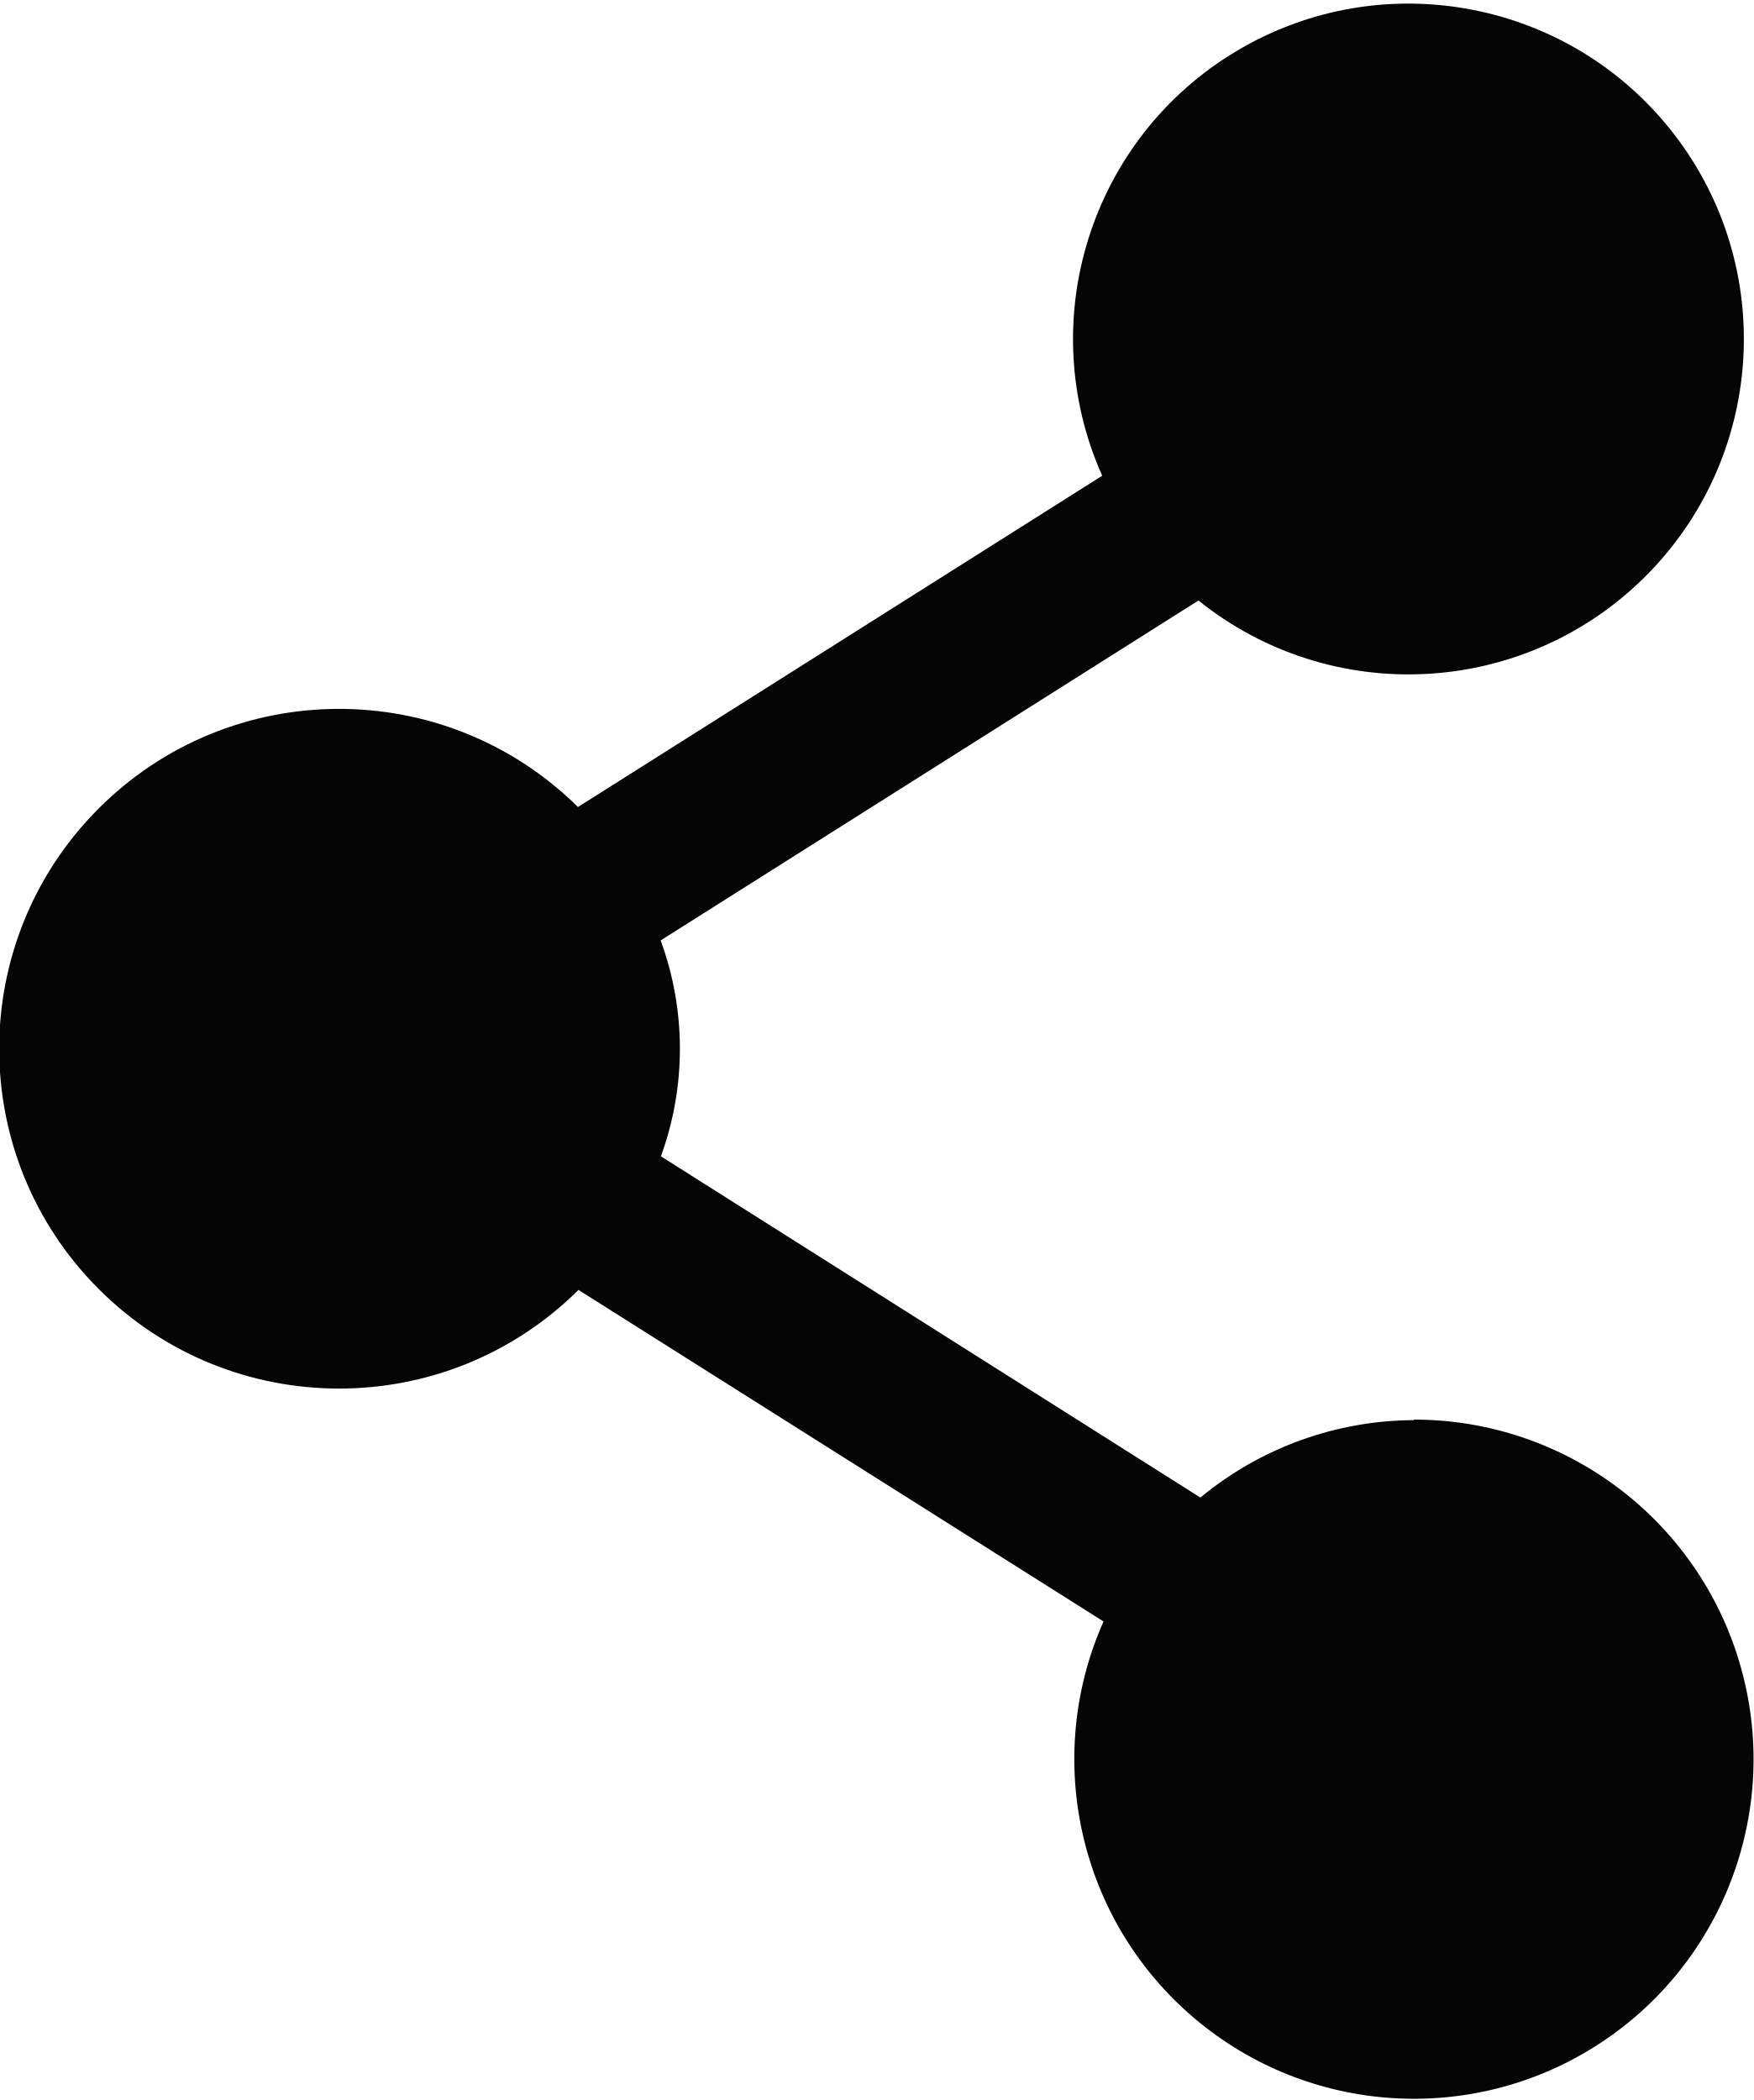
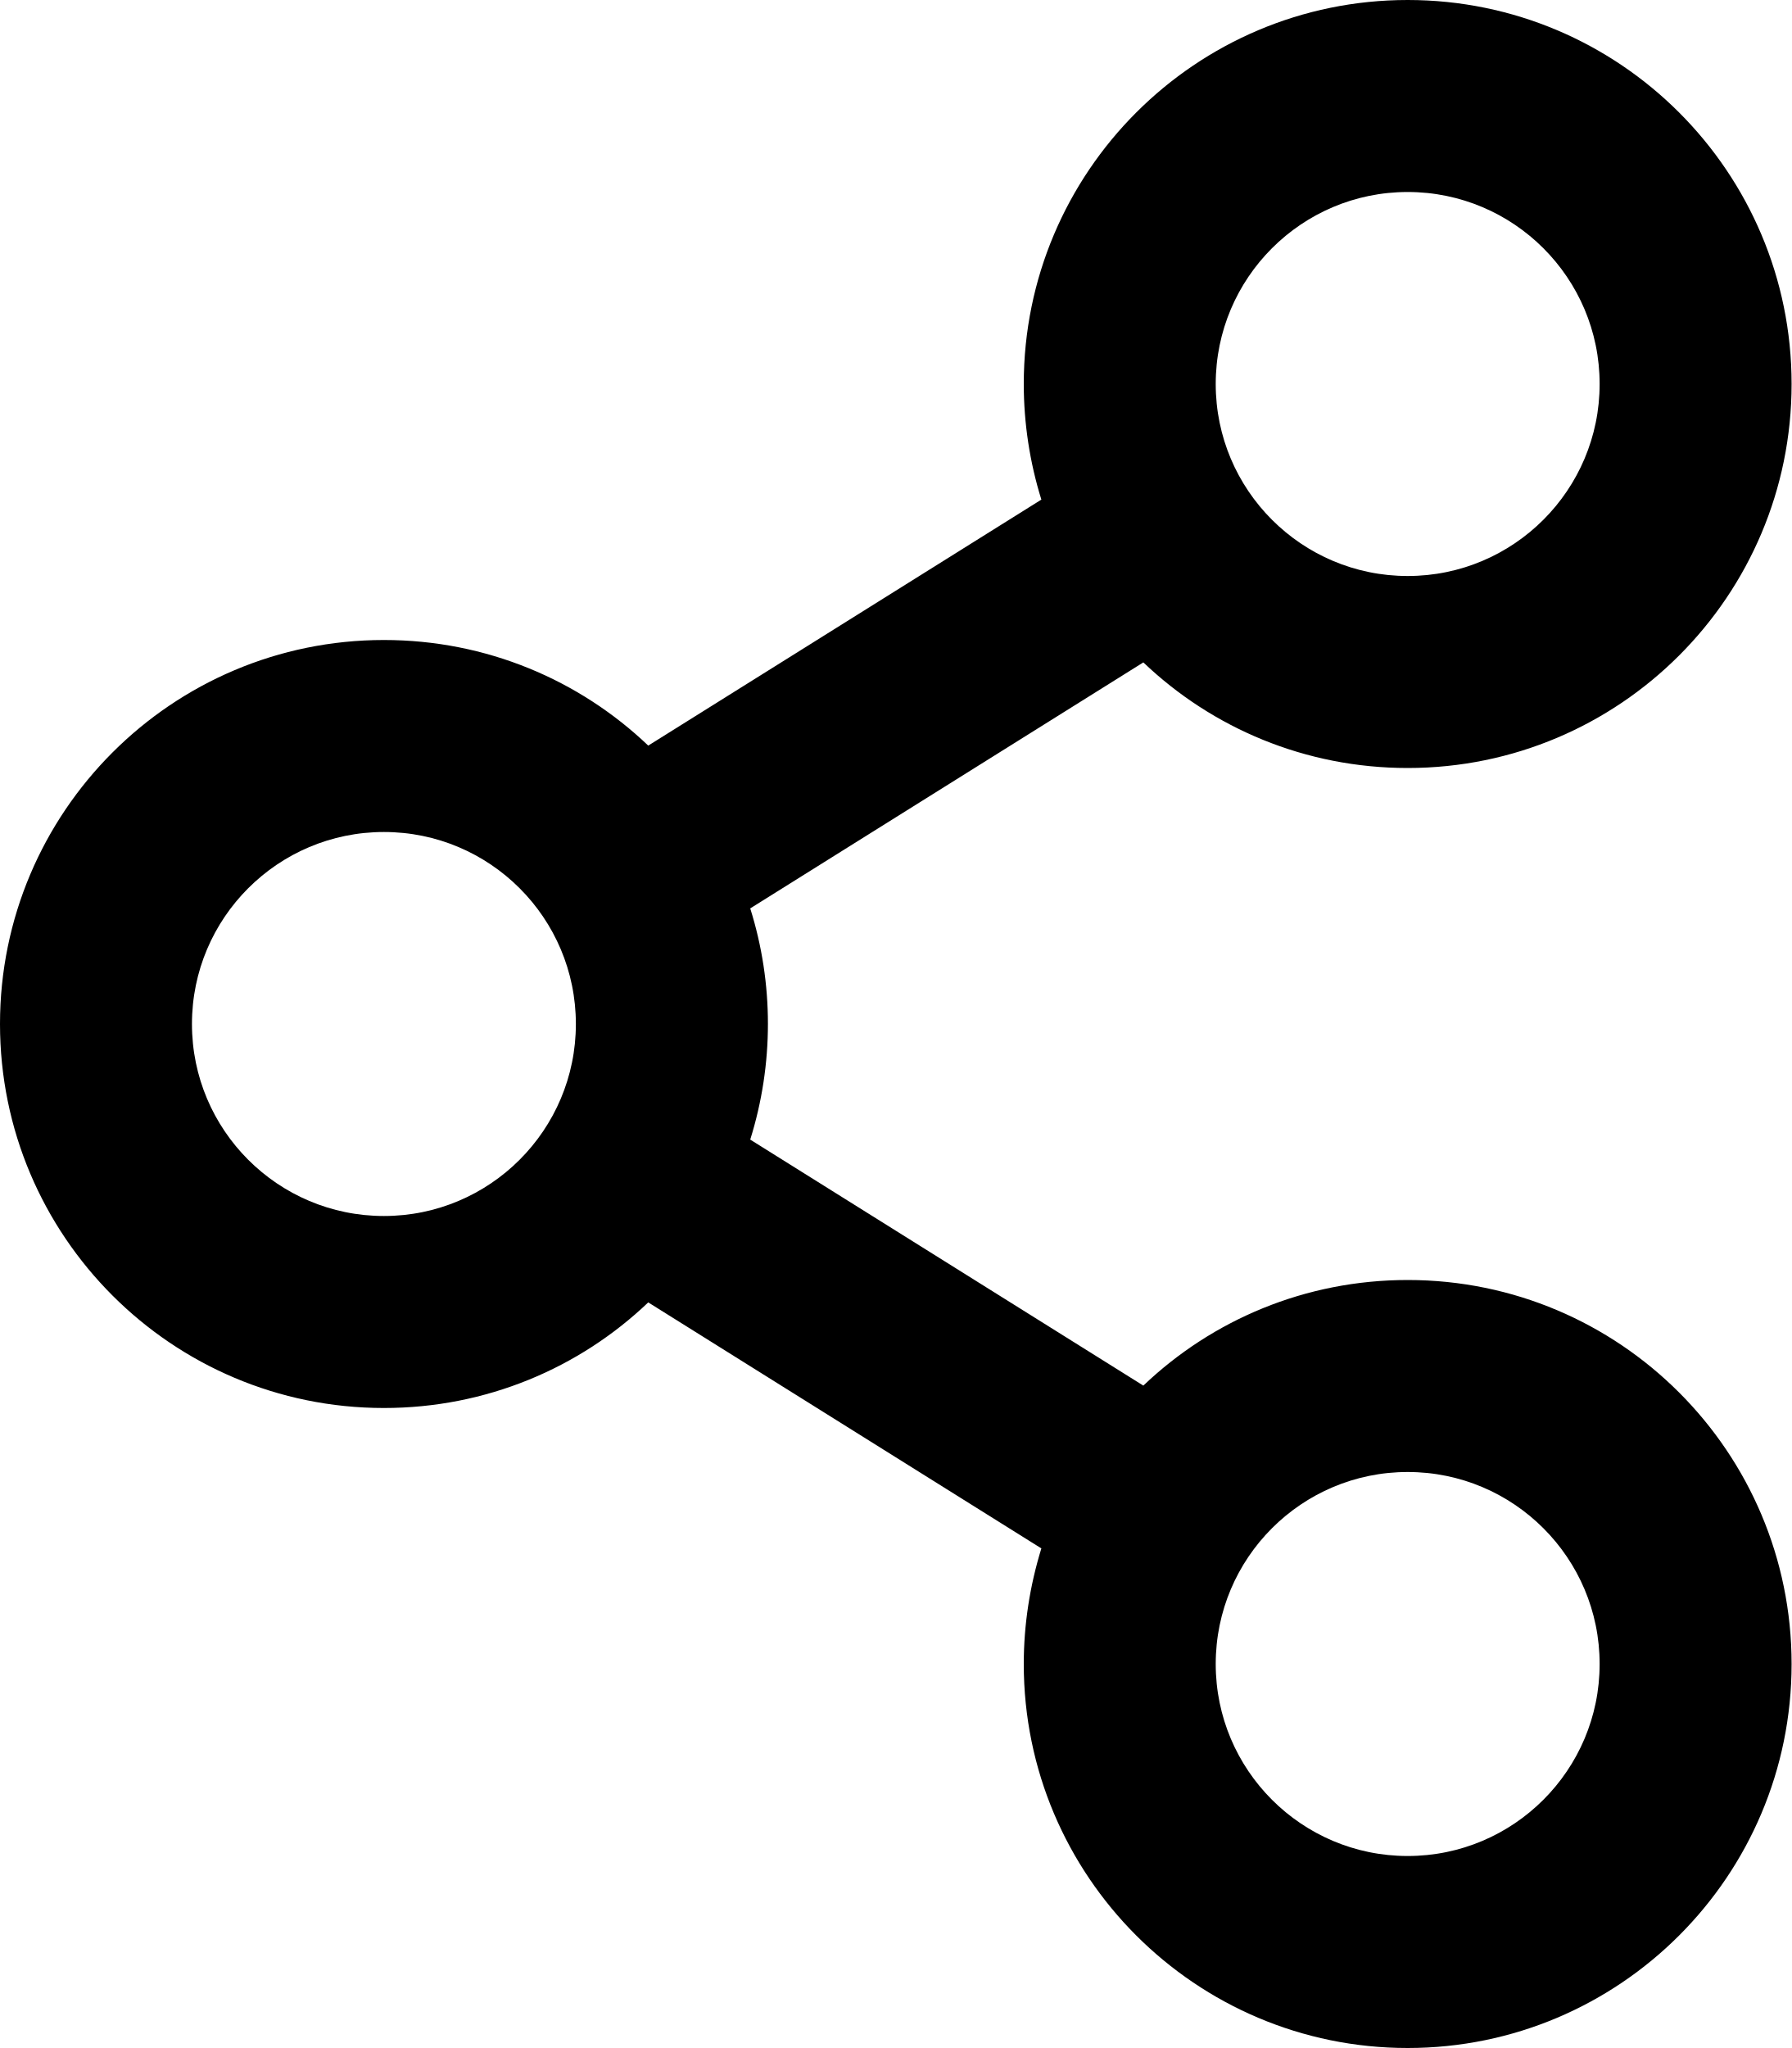
- <svg xmlns="http://www.w3.org/2000/svg" width="20.044" height="24" viewBox="0 0 20.044 24">
-   <path d="M141.509,127.652a3.853,3.853,0,0,0-2.441.885l-6.165-3.9a3.593,3.593,0,0,0-.005-2.473l0,.007,6.148-3.886a3.833,3.833,0,1,0-1.1-1.426l-5.991,3.786a3.884,3.884,0,1,0,.006,5.519l6,3.789a3.881,3.881,0,1,0,3.544-2.307Z" transform="translate(-125.35 -111.422)" fill="#050505" />
+ <svg xmlns="http://www.w3.org/2000/svg" aria-hidden="true" focusable="false" data-prefix="far" data-icon="share-alt" class="svg-inline--fa fa-share-alt fa-w-14" role="img" viewBox="0 0 448 512">
+   <path fill="currentColor" d="M352 320c-25.6 0-48.9 10-66.1 26.4l-98.3-61.5c5.9-18.8 5.9-39.1 0-57.8l98.3-61.5C303.1 182 326.4 192 352 192c53 0 96-43 96-96S405 0 352 0s-96 43-96 96c0 9.8 1.5 19.6 4.4 28.9l-98.3 61.5C144.9 170 121.6 160 96 160c-53 0-96 43-96 96s43 96 96 96c25.6 0 48.9-10 66.1-26.4l98.3 61.5c-2.9 9.4-4.4 19.1-4.4 28.9 0 53 43 96 96 96s96-43 96-96-43-96-96-96zm0-272c26.5 0 48 21.5 48 48s-21.5 48-48 48-48-21.5-48-48 21.5-48 48-48zM96 304c-26.5 0-48-21.5-48-48s21.5-48 48-48 48 21.5 48 48-21.5 48-48 48zm256 160c-26.5 0-48-21.5-48-48s21.5-48 48-48 48 21.5 48 48-21.5 48-48 48z" />
</svg>
